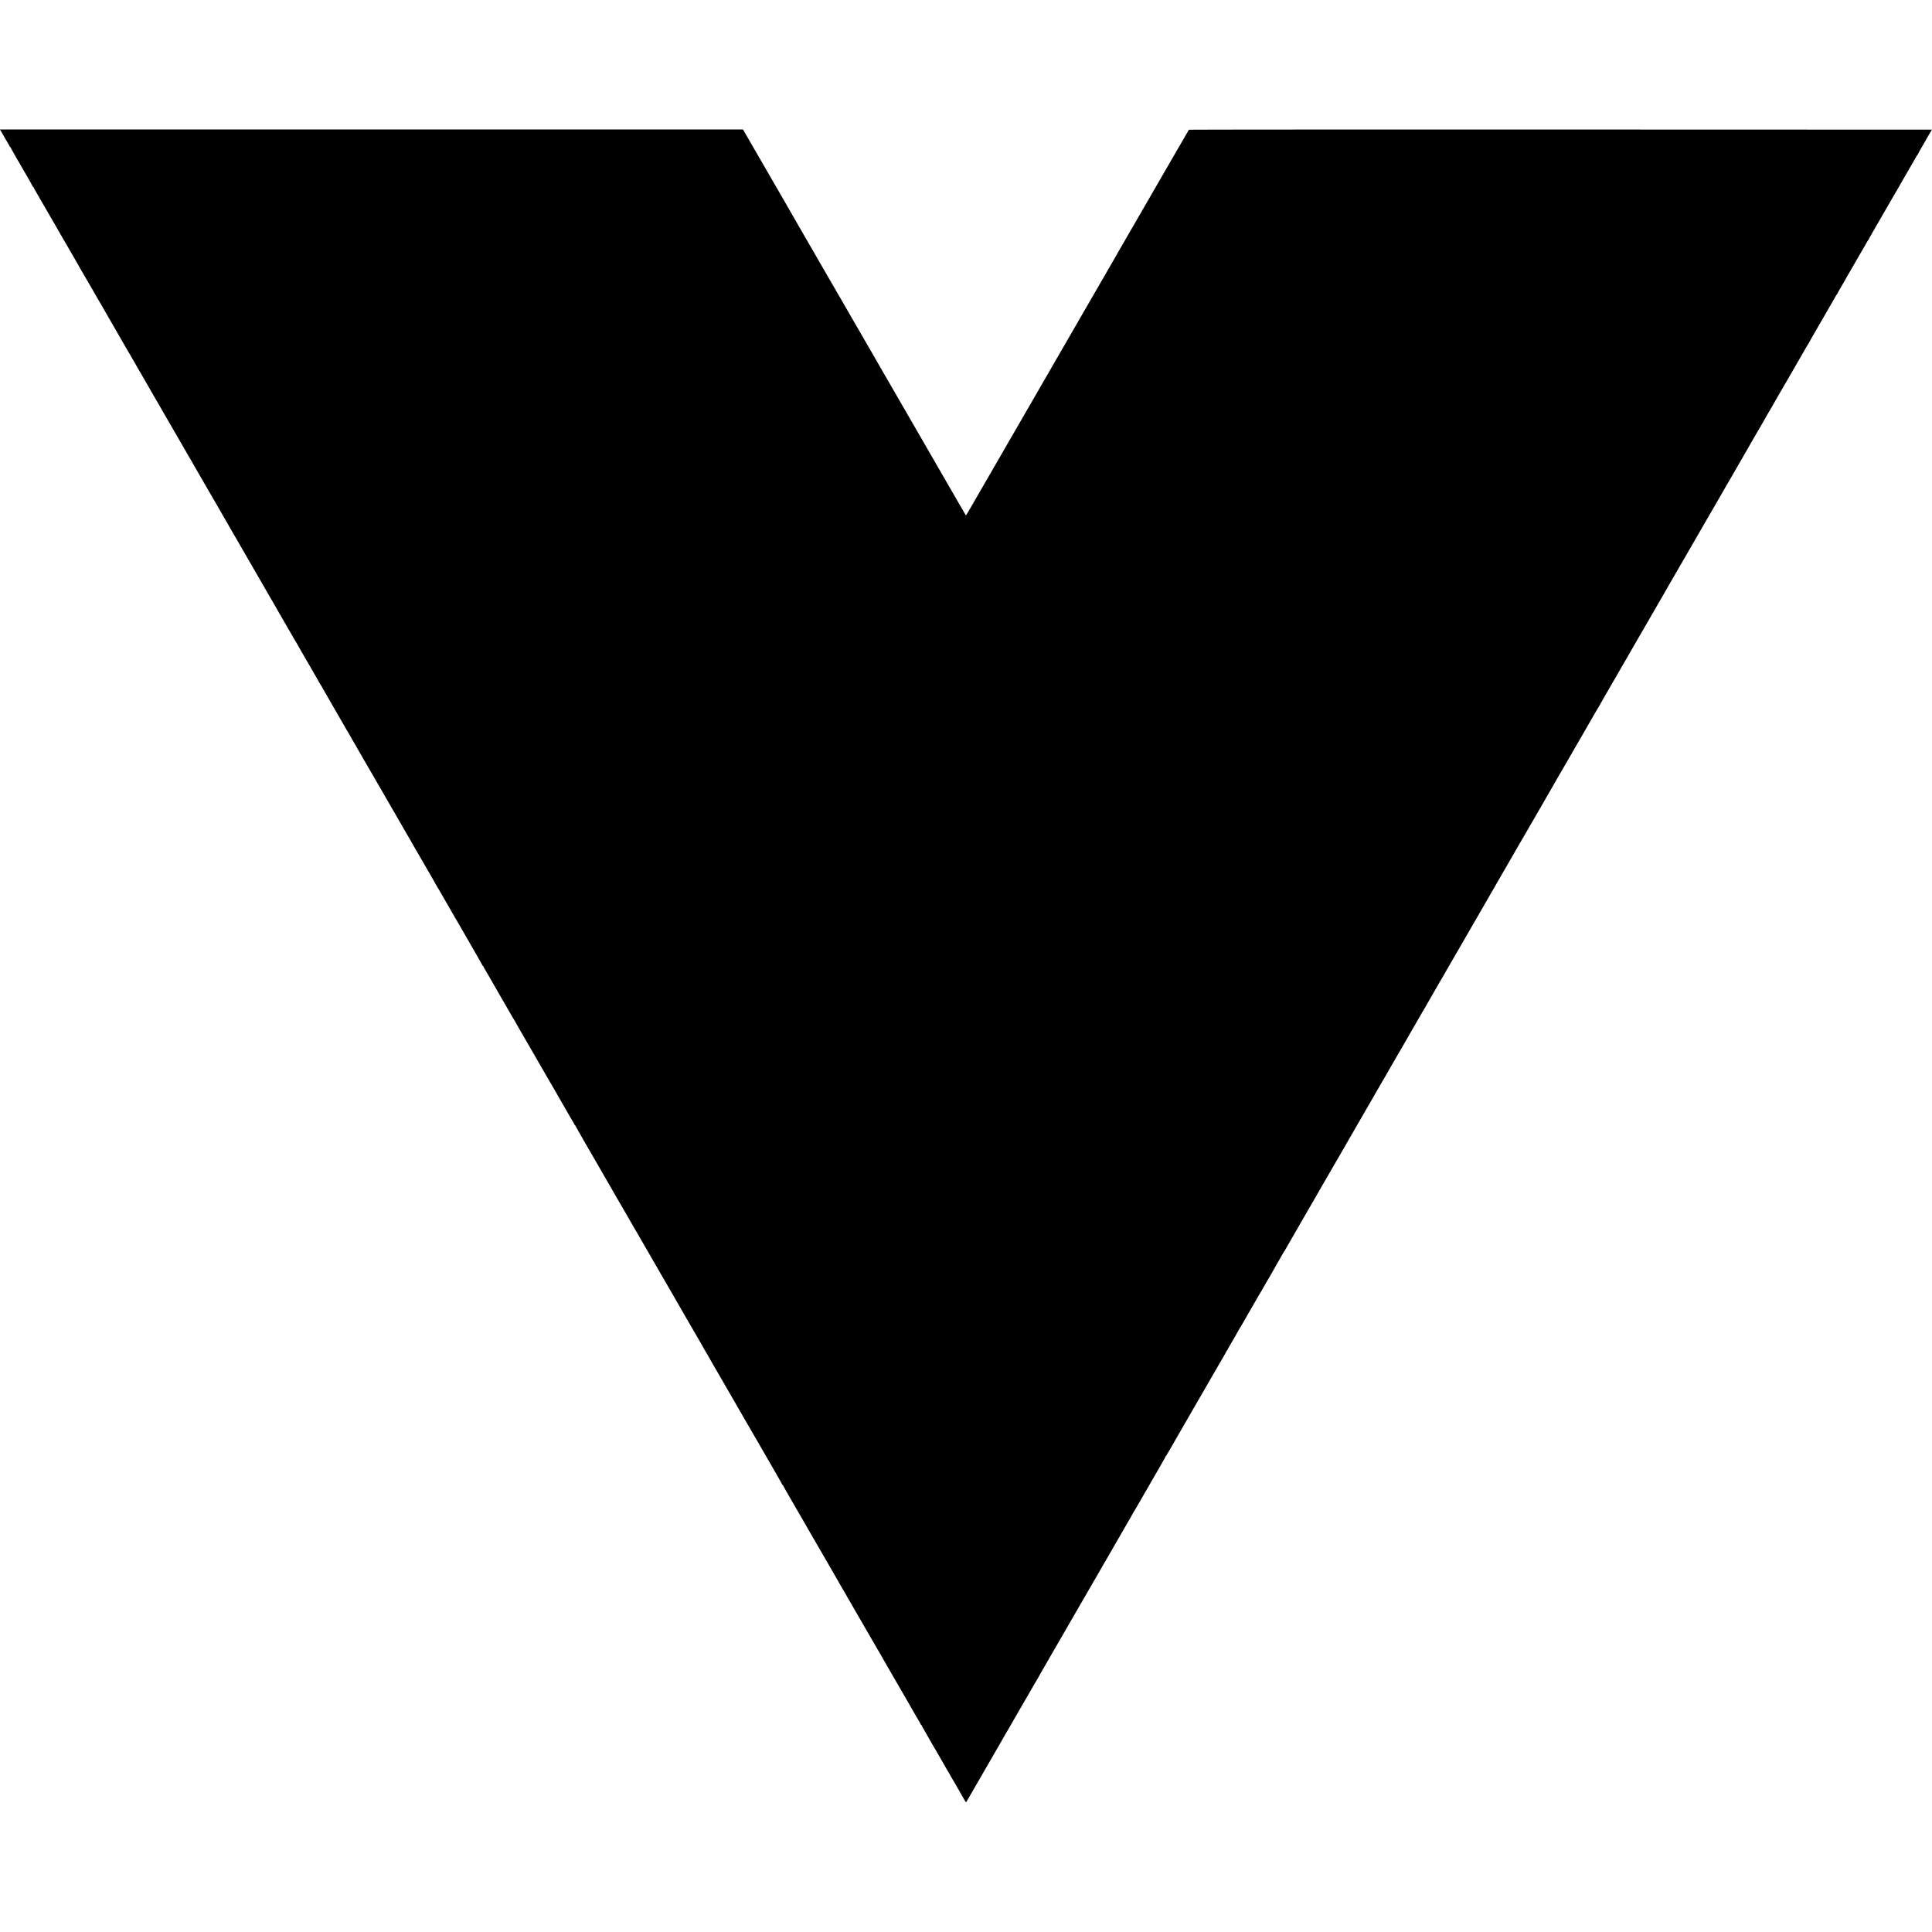
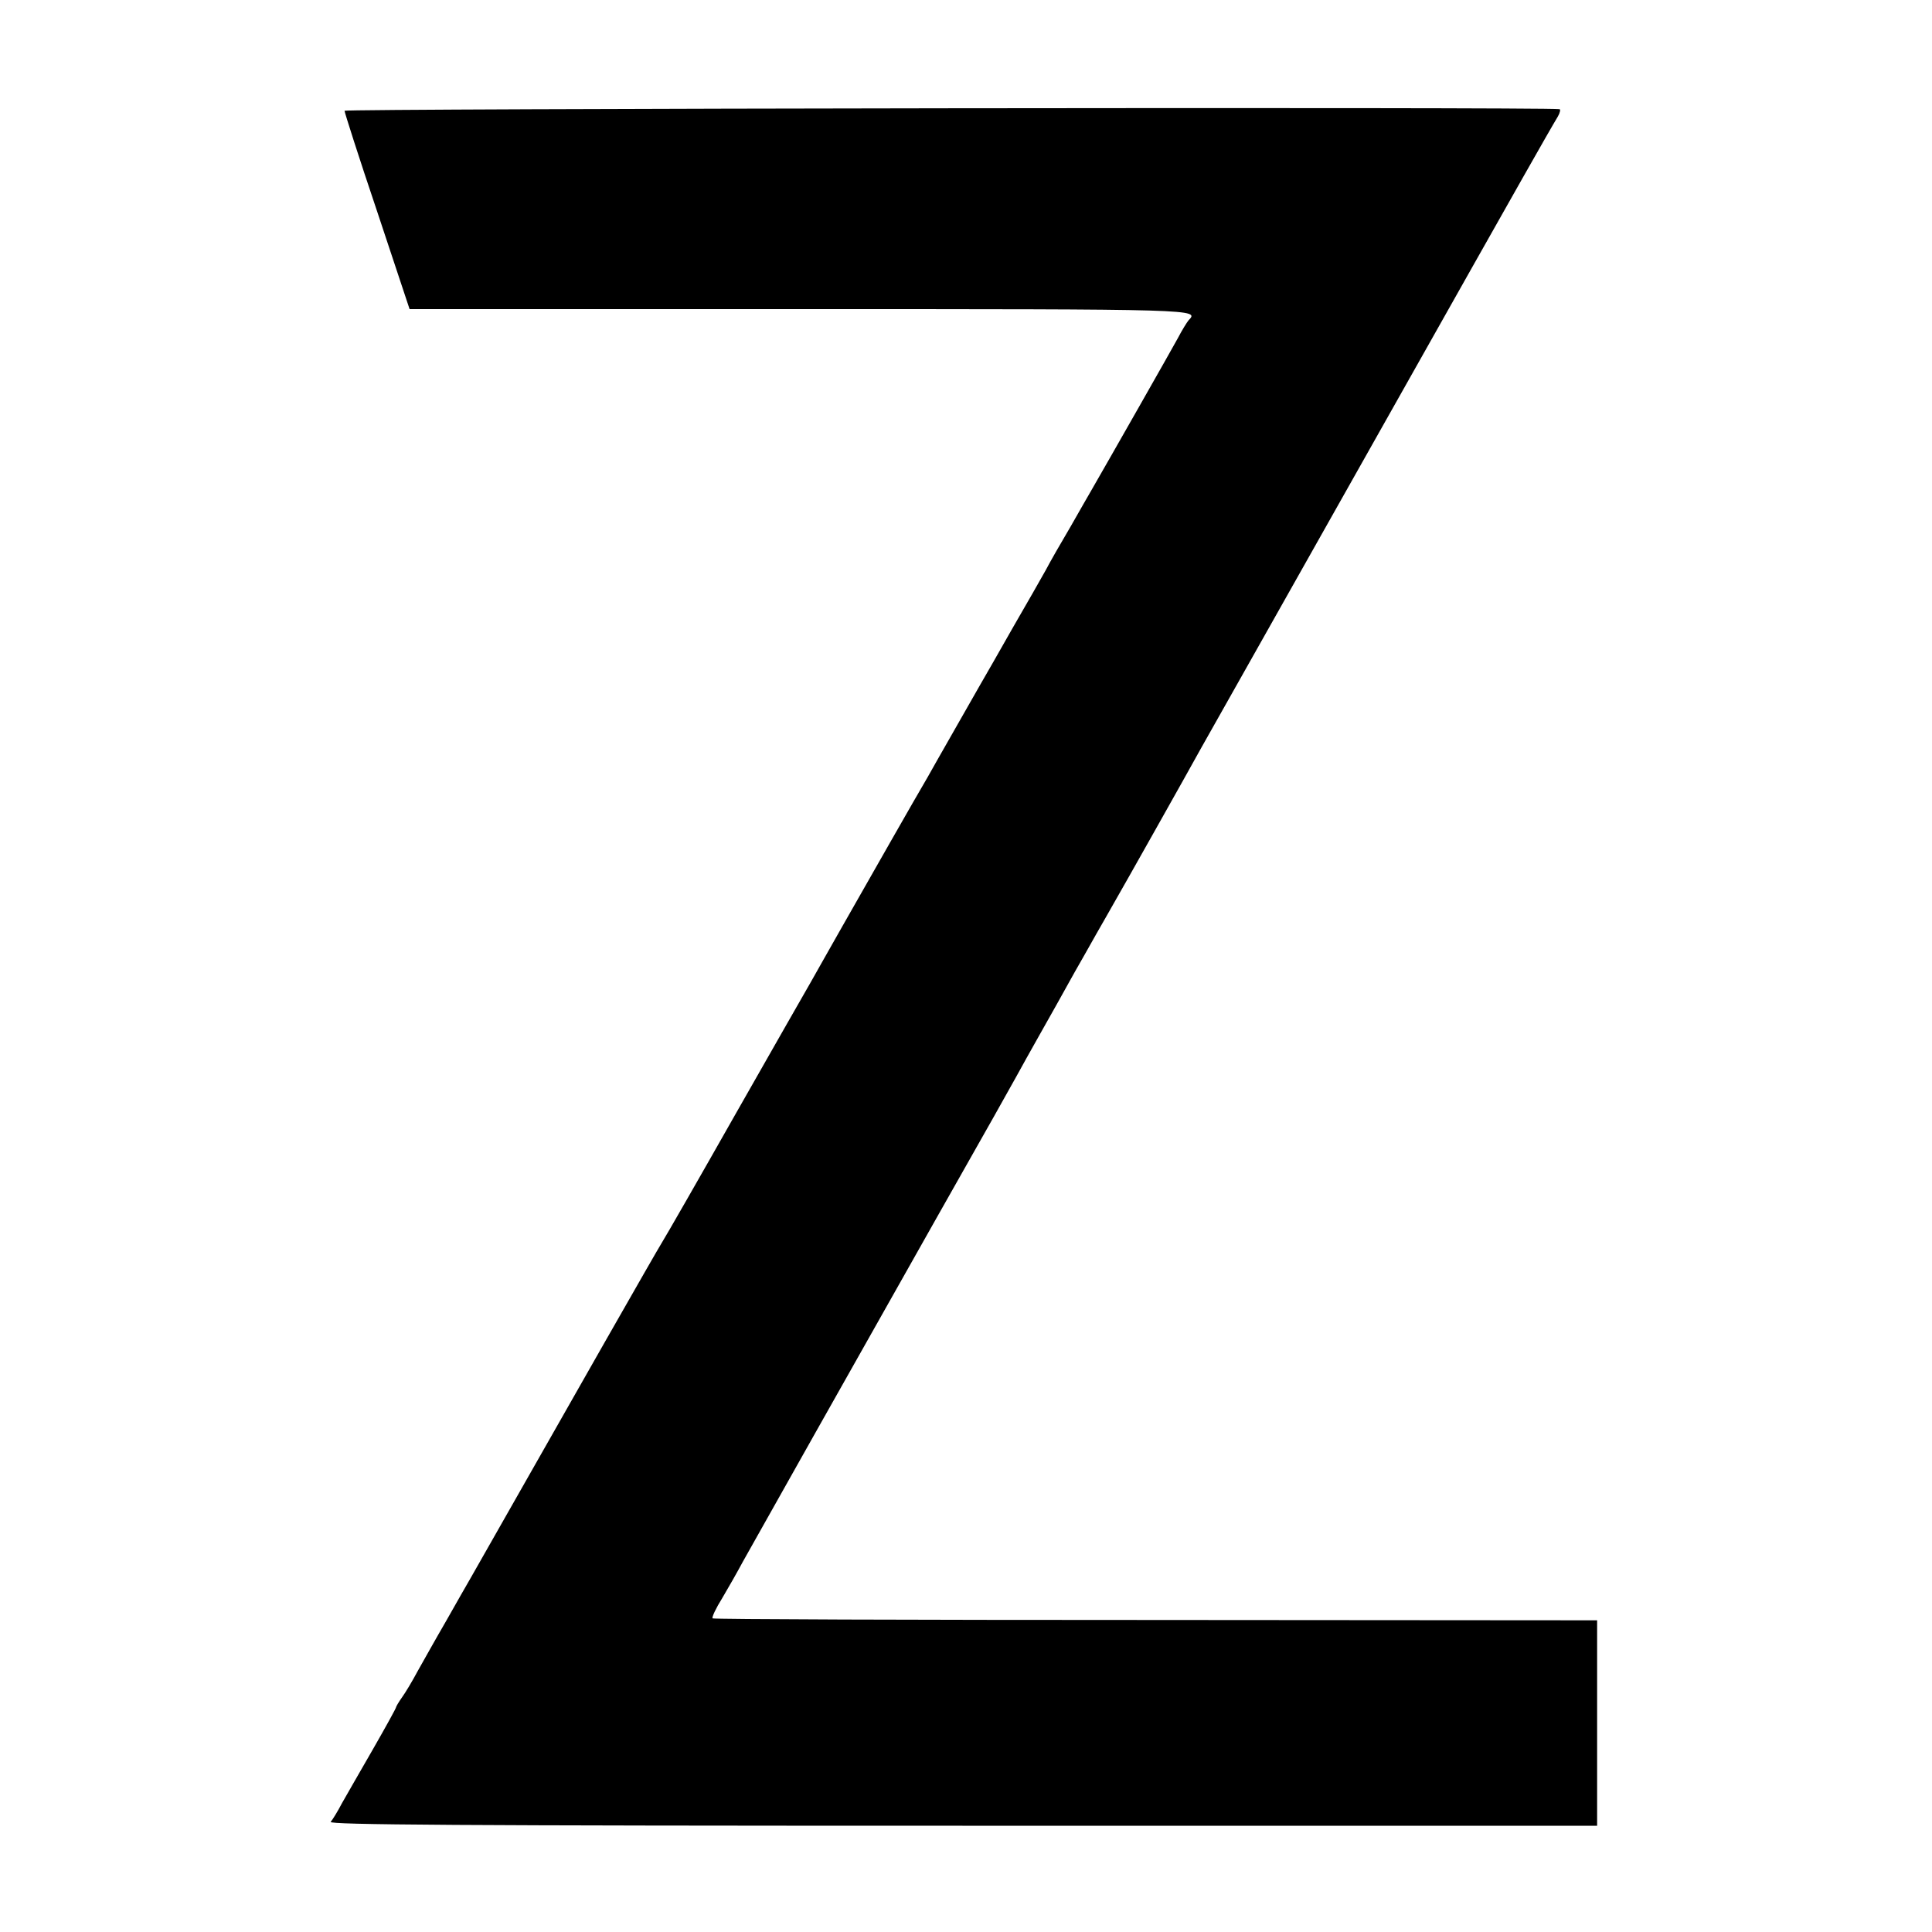
- <svg xmlns="http://www.w3.org/2000/svg" version="1.0" width="16pt" height="16pt" viewBox="0 0 16 16" preserveAspectRatio="xMidYMid meet">
-   <g transform="translate(0,16) scale(0.00032,-0.00032)" fill="#000000" stroke="none">
-     <path d="M18 46618 c45 -75 122 -207 122 -211 0 -2 25 -45 55 -95 30 -50 55 -96 55 -102 0 -5 5 -10 10 -10 6 0 10 -4 10 -9 0 -5 73 -135 161 -288 89 -153 173 -298 187 -323 14 -25 32 -57 41 -72 88 -149 187 -324 189 -335 2 -7 8 -13 13 -13 5 0 9 -4 9 -10 0 -5 46 -89 103 -187 175 -302 490 -846 507 -876 8 -16 20 -36 25 -45 28 -46 290 -498 339 -585 13 -23 74 -129 136 -236 61 -107 123 -215 137 -240 14 -25 29 -50 33 -56 5 -5 23 -37 40 -70 18 -33 38 -67 44 -75 11 -16 21 -33 63 -109 14 -25 29 -50 33 -56 4 -5 21 -35 38 -65 55 -100 261 -455 269 -465 4 -5 14 -21 20 -35 15 -29 41 -75 103 -180 24 -41 52 -88 60 -105 9 -16 57 -100 107 -185 112 -193 362 -626 380 -660 8 -14 23 -38 33 -55 11 -16 23 -37 27 -45 4 -8 26 -46 48 -85 23 -38 53 -90 67 -115 46 -81 64 -113 178 -310 62 -107 121 -210 132 -227 37 -67 56 -99 85 -148 16 -27 32 -57 36 -65 4 -8 15 -27 25 -42 9 -15 53 -89 96 -165 44 -76 177 -307 296 -513 120 -206 268 -463 330 -570 131 -227 117 -203 200 -348 36 -62 73 -125 82 -140 10 -15 21 -34 25 -42 4 -8 20 -37 36 -65 17 -27 38 -65 48 -82 49 -85 64 -111 87 -153 13 -25 28 -49 32 -55 4 -5 78 -134 165 -285 87 -151 166 -288 176 -305 10 -16 26 -43 35 -59 9 -17 125 -217 257 -445 132 -229 253 -441 270 -471 17 -30 45 -79 64 -108 18 -29 33 -54 33 -57 0 -2 20 -37 44 -77 24 -40 123 -212 221 -383 97 -170 190 -330 205 -355 16 -25 39 -65 53 -90 13 -25 81 -144 152 -265 70 -121 137 -238 150 -260 12 -22 37 -65 55 -95 18 -30 43 -73 55 -95 12 -22 48 -85 80 -140 77 -132 163 -280 190 -330 13 -22 71 -123 130 -225 59 -102 116 -199 126 -217 10 -17 29 -50 43 -72 15 -22 26 -43 26 -45 0 -2 27 -50 60 -106 33 -56 60 -103 60 -105 0 -2 55 -98 90 -155 8 -14 182 -316 239 -414 13 -22 45 -79 72 -124 27 -46 49 -86 49 -89 0 -2 14 -24 30 -48 16 -24 30 -46 30 -49 0 -5 74 -135 100 -176 5 -8 24 -42 43 -75 50 -88 58 -101 262 -455 104 -179 199 -345 213 -370 14 -25 28 -49 32 -55 4 -5 17 -26 28 -45 10 -19 62 -109 114 -200 114 -197 133 -230 170 -295 16 -27 33 -57 38 -65 17 -28 96 -165 103 -180 4 -8 16 -28 26 -45 10 -16 77 -131 148 -255 72 -124 181 -313 243 -420 62 -107 121 -209 131 -227 35 -62 323 -560 392 -678 38 -66 83 -145 100 -175 16 -30 33 -59 37 -65 4 -5 17 -27 29 -47 34 -61 56 -100 90 -156 17 -29 31 -55 31 -57 0 -2 17 -32 39 -67 21 -35 134 -229 251 -433 117 -203 235 -407 261 -451 27 -45 49 -85 49 -88 0 -4 8 -19 19 -34 15 -21 200 -341 309 -533 10 -19 33 -58 51 -87 17 -29 31 -54 31 -56 0 -2 25 -44 55 -94 30 -50 55 -95 55 -98 0 -4 6 -15 14 -23 7 -9 27 -41 43 -71 17 -30 170 -297 342 -594 171 -296 311 -542 311 -547 0 -5 5 -9 10 -9 6 0 10 -4 10 -10 0 -5 22 -47 49 -92 27 -46 58 -99 68 -118 24 -43 81 -140 93 -160 5 -8 66 -114 135 -235 69 -121 130 -227 135 -235 12 -21 259 -447 283 -490 10 -19 28 -47 38 -62 11 -14 19 -29 19 -32 0 -3 37 -69 83 -148 99 -170 305 -526 337 -583 13 -22 31 -53 41 -70 11 -16 22 -37 26 -45 7 -14 82 -146 103 -180 14 -24 181 -311 205 -355 13 -22 46 -80 75 -130 29 -49 64 -110 78 -135 14 -25 51 -88 82 -140 31 -52 59 -102 63 -110 4 -8 18 -33 31 -55 205 -353 284 -489 309 -535 17 -30 45 -78 62 -106 18 -28 36 -60 39 -72 4 -12 12 -22 17 -22 5 0 9 -4 9 -10 0 -5 109 -197 241 -427 133 -230 250 -431 259 -448 51 -90 222 -385 280 -485 37 -63 78 -135 92 -160 14 -25 67 -117 118 -205 51 -88 101 -175 111 -193 34 -58 55 -95 149 -257 51 -88 101 -173 110 -190 9 -16 76 -131 147 -255 72 -124 140 -241 151 -260 61 -108 281 -489 355 -615 38 -66 77 -133 87 -150 35 -63 91 -161 100 -175 14 -23 99 -169 128 -220 54 -97 135 -235 142 -245 4 -5 20 -32 35 -60 26 -48 238 -416 276 -480 10 -16 26 -46 37 -65 30 -53 382 -661 403 -695 10 -16 22 -37 26 -45 4 -8 26 -48 50 -88 24 -41 43 -75 43 -77 0 -2 22 -40 50 -85 27 -45 50 -84 50 -86 0 -3 38 -69 83 -147 84 -142 302 -520 340 -587 10 -19 34 -60 52 -90 18 -30 44 -75 57 -100 14 -25 45 -79 70 -120 25 -41 56 -96 70 -121 14 -25 77 -133 138 -240 62 -107 122 -210 132 -229 25 -43 310 -535 337 -581 11 -19 26 -45 34 -59 17 -32 238 -414 266 -460 11 -19 24 -41 28 -49 3 -7 75 -133 160 -278 84 -146 153 -269 153 -274 0 -5 5 -9 10 -9 6 0 10 -4 10 -10 0 -5 82 -150 181 -322 182 -314 201 -346 240 -415 12 -21 80 -139 152 -263 71 -124 141 -245 155 -270 14 -25 28 -49 32 -55 6 -8 145 -248 220 -380 37 -66 209 -362 229 -395 11 -19 24 -42 28 -49 4 -8 67 -118 140 -243 73 -125 133 -230 133 -233 0 -2 15 -28 33 -57 19 -29 47 -78 64 -108 17 -30 53 -93 79 -139 53 -90 82 -141 157 -272 82 -142 115 -199 381 -659 142 -245 268 -463 281 -485 12 -22 71 -125 132 -230 60 -104 172 -298 248 -430 76 -132 146 -253 156 -270 11 -16 22 -36 26 -44 3 -8 30 -54 60 -103 29 -49 53 -91 53 -93 0 -3 18 -34 40 -70 22 -36 40 -67 40 -69 0 -2 37 -66 81 -142 45 -77 98 -168 119 -204 20 -36 47 -81 58 -100 12 -19 27 -47 33 -62 6 -16 15 -28 20 -28 5 0 9 -4 9 -9 0 -6 63 -118 140 -251 77 -133 140 -243 140 -245 0 -2 18 -33 41 -70 22 -37 49 -83 60 -101 10 -19 29 -51 40 -71 25 -45 109 -189 126 -218 7 -11 17 -29 22 -40 6 -11 22 -38 35 -60 14 -22 37 -62 52 -90 14 -27 35 -62 45 -77 11 -14 19 -29 19 -32 0 -3 18 -35 40 -71 22 -36 40 -67 40 -69 0 -2 19 -35 42 -72 23 -38 55 -94 72 -124 26 -47 139 -244 171 -298 6 -9 21 -36 34 -60 28 -48 37 -51 51 -19 6 12 19 36 29 52 10 17 27 46 38 65 11 19 104 181 208 360 103 179 199 345 213 370 14 25 42 74 64 109 21 34 38 65 38 67 0 2 18 33 40 69 22 36 40 67 40 69 0 3 177 310 199 346 16 26 136 234 140 244 2 5 25 44 52 88 27 44 49 81 49 84 0 2 18 34 40 70 22 36 40 67 40 69 0 2 20 36 43 77 35 58 169 289 297 513 9 17 50 86 90 155 40 69 86 150 103 180 16 30 35 62 41 70 6 8 16 24 22 35 35 64 72 129 167 293 59 100 116 199 127 220 11 20 30 53 41 72 43 72 1070 1850 1121 1940 14 25 65 113 113 195 48 83 96 166 107 185 10 19 28 50 38 68 11 18 73 124 137 235 64 111 175 303 246 427 71 124 173 299 225 390 52 91 116 202 143 248 27 45 49 85 49 89 0 4 6 14 14 22 7 9 28 43 46 76 26 47 251 436 378 655 11 19 29 51 40 70 11 19 101 176 201 348 99 172 181 317 181 323 0 5 5 9 10 9 6 0 10 5 10 11 0 6 8 23 18 37 11 15 32 52 49 82 16 30 130 228 253 440 122 212 234 405 248 430 13 25 39 70 57 100 39 65 69 117 130 225 25 44 50 87 55 95 12 19 78 134 220 380 61 107 129 224 150 260 161 277 222 382 246 425 15 28 47 83 71 123 24 41 43 78 43 83 0 5 4 9 8 9 4 0 13 12 19 28 7 15 23 45 36 67 66 110 277 478 277 483 0 3 6 13 14 21 7 9 27 41 43 71 17 30 45 80 63 110 34 57 375 649 394 685 6 11 16 27 22 35 6 8 26 42 44 75 18 33 41 74 51 90 10 17 24 41 32 55 54 97 72 128 88 152 11 14 19 28 19 30 0 3 79 141 175 308 96 167 175 305 175 308 0 3 6 13 14 21 7 9 26 39 41 66 33 60 276 483 338 587 24 40 46 80 50 88 4 8 13 24 20 35 14 23 95 163 125 215 11 19 52 91 92 160 40 69 80 139 90 155 9 17 103 179 207 360 105 182 200 346 211 365 103 181 463 802 489 845 7 11 15 27 19 35 4 8 29 51 55 95 64 110 828 1433 848 1470 9 17 24 41 33 55 9 14 29 48 45 77 15 28 52 93 82 145 30 51 62 107 71 123 17 30 231 398 400 690 51 88 103 179 115 202 12 23 26 48 32 55 6 7 24 38 40 68 17 30 61 107 98 170 37 63 84 144 103 180 19 36 41 72 48 81 8 8 14 18 14 21 0 4 27 51 59 106 32 55 72 124 89 154 16 29 71 125 122 213 51 88 104 180 118 205 13 25 28 50 32 55 4 6 17 26 28 45 11 19 45 80 77 135 31 55 66 116 77 135 11 19 88 152 171 295 401 694 620 1072 650 1125 11 19 87 152 170 295 83 143 158 273 166 288 9 16 21 36 26 45 6 9 31 52 55 96 25 43 54 94 66 115 11 20 95 164 186 321 91 157 173 299 182 315 9 17 26 46 37 65 12 19 66 114 121 210 56 96 108 186 117 200 8 14 24 40 34 59 24 45 383 664 412 713 5 9 17 29 26 45 15 28 120 210 241 419 36 61 68 117 72 125 4 8 12 23 19 34 35 57 245 420 262 453 11 20 35 61 53 90 17 29 32 54 32 56 0 3 28 51 62 108 33 57 70 119 80 138 10 19 23 42 28 50 5 8 32 53 59 100 27 47 149 258 271 470 122 212 234 405 248 430 30 53 62 108 80 135 6 11 15 27 19 35 4 8 85 150 181 315 96 165 187 323 202 350 31 56 116 202 130 225 5 8 25 42 43 75 19 33 92 159 162 280 149 257 157 271 202 350 19 33 38 67 43 75 9 14 228 392 275 475 12 22 55 96 95 165 40 69 80 139 90 155 24 42 202 350 221 383 9 15 27 47 41 72 14 25 75 131 136 236 61 106 121 210 134 232 99 172 271 470 279 482 5 8 23 40 40 70 18 30 81 141 142 245 60 105 121 210 135 235 14 25 71 124 127 220 56 96 143 247 194 335 51 88 96 167 102 175 14 24 180 311 204 355 23 43 340 590 356 615 5 8 50 87 101 175 171 301 517 898 582 1008 25 43 46 81 46 83 0 2 12 23 27 47 14 23 40 67 56 97 16 30 35 62 42 70 7 8 15 22 18 30 4 8 20 38 37 65 16 28 33 57 37 65 6 12 111 196 143 250 5 8 55 95 112 193 57 98 113 195 126 215 12 20 27 46 32 57 6 11 14 27 20 35 5 8 76 130 156 270 80 140 165 287 187 325 23 39 52 90 66 115 13 25 30 52 37 61 8 8 14 18 14 21 0 4 41 77 92 165 50 87 175 302 276 478 101 176 208 360 236 408 28 49 67 117 86 152 19 35 41 70 48 77 6 6 12 15 12 19 0 7 124 224 167 291 12 21 23 40 23 42 0 2 21 40 46 83 26 43 55 92 64 109 54 95 327 568 354 614 19 30 45 75 59 100 71 128 82 145 89 148 4 2 8 8 8 13 0 5 42 82 94 172 311 538 496 858 518 897 14 25 40 70 58 100 18 30 42 71 53 90 10 19 79 139 152 265 73 127 142 246 153 265 10 19 43 76 72 125 29 50 63 108 75 130 65 116 80 140 87 143 4 2 8 8 8 12 0 8 114 212 140 250 6 8 14 24 20 35 5 11 54 97 108 190 l100 170 -9611 3 c-5286 1 -9614 -1 -9618 -5 -5 -6 -419 -719 -619 -1068 -89 -155 -267 -463 -323 -560 -38 -66 -81 -140 -95 -165 -31 -56 -263 -457 -526 -910 -110 -190 -224 -388 -254 -440 -29 -52 -61 -109 -71 -125 -23 -39 -243 -420 -268 -465 -11 -19 -204 -352 -428 -740 -224 -388 -477 -826 -563 -975 -85 -148 -185 -322 -222 -385 -37 -63 -120 -207 -185 -320 -65 -113 -177 -306 -248 -430 -72 -124 -172 -297 -222 -385 -51 -88 -142 -245 -202 -350 -131 -226 -247 -427 -408 -705 -65 -113 -249 -432 -410 -710 -160 -278 -388 -673 -506 -877 -118 -205 -216 -373 -219 -373 -3 0 -52 82 -109 183 -58 100 -144 250 -192 332 -95 164 -402 696 -647 1120 -85 149 -228 396 -317 550 -212 365 -982 1700 -1008 1745 -10 19 -43 76 -72 125 -29 50 -64 110 -77 135 -14 25 -63 110 -110 190 -47 80 -96 165 -110 190 -14 25 -99 171 -188 325 -89 154 -174 300 -188 325 -13 25 -64 113 -112 195 -48 83 -140 242 -205 355 -65 113 -183 317 -263 454 -79 137 -152 264 -163 282 -50 89 -335 583 -354 614 -12 19 -34 58 -50 85 -15 28 -129 226 -253 440 -124 215 -235 408 -247 430 -12 22 -69 121 -127 220 -58 99 -226 389 -373 645 -148 256 -324 561 -392 678 -67 117 -134 232 -147 255 -13 23 -33 59 -46 80 l-22 37 -9615 0 -9615 0 20 -32z" />
+ <svg xmlns="http://www.w3.org/2000/svg" version="1.0" width="600pt" height="600pt" viewBox="0 0 600 600" preserveAspectRatio="xMidYMid meet">
+   <g transform="translate(0,600) scale(0.1,-0.1)" fill="#000000" stroke="none">
+     <path d="M1070 5656 c0 -5 45 -146 101 -312 l101 -304 1214 0 c1249 0 1238 0 1205 -35 -5 -6 -20 -30 -33 -55 -19 -35 -210 -371 -270 -475 -6 -11 -35 -60 -63 -110 -29 -49 -64 -110 -77 -135 -14 -25 -60 -106 -103 -180 -42 -74 -87 -153 -100 -175 -30 -53 -144 -252 -165 -290 -35 -59 -185 -323 -263 -460 -44 -77 -88 -156 -99 -175 -11 -19 -115 -201 -231 -405 -115 -203 -220 -386 -232 -405 -17 -27 -258 -450 -593 -1040 -11 -19 -46 -80 -77 -135 -32 -55 -71 -125 -88 -155 -16 -30 -38 -67 -49 -82 -10 -14 -18 -28 -18 -30 0 -3 -32 -61 -71 -129 -39 -68 -83 -144 -97 -169 -13 -25 -29 -51 -35 -58 -7 -9 386 -12 1962 -12 l1971 0 0 319 0 319 -1371 1 c-754 0 -1373 2 -1376 5 -3 3 10 31 30 63 19 32 48 83 64 113 17 30 118 210 225 400 107 190 206 365 220 390 54 96 264 468 335 593 24 42 55 99 70 125 14 26 45 81 68 122 47 83 67 119 112 200 17 30 48 84 68 120 21 36 46 81 57 100 21 36 226 400 270 480 14 25 64 113 110 195 83 147 680 1206 730 1295 92 163 242 429 266 468 7 12 9 23 5 23 -43 7 -3773 2 -3773 -5z" />
  </g>
</svg>
